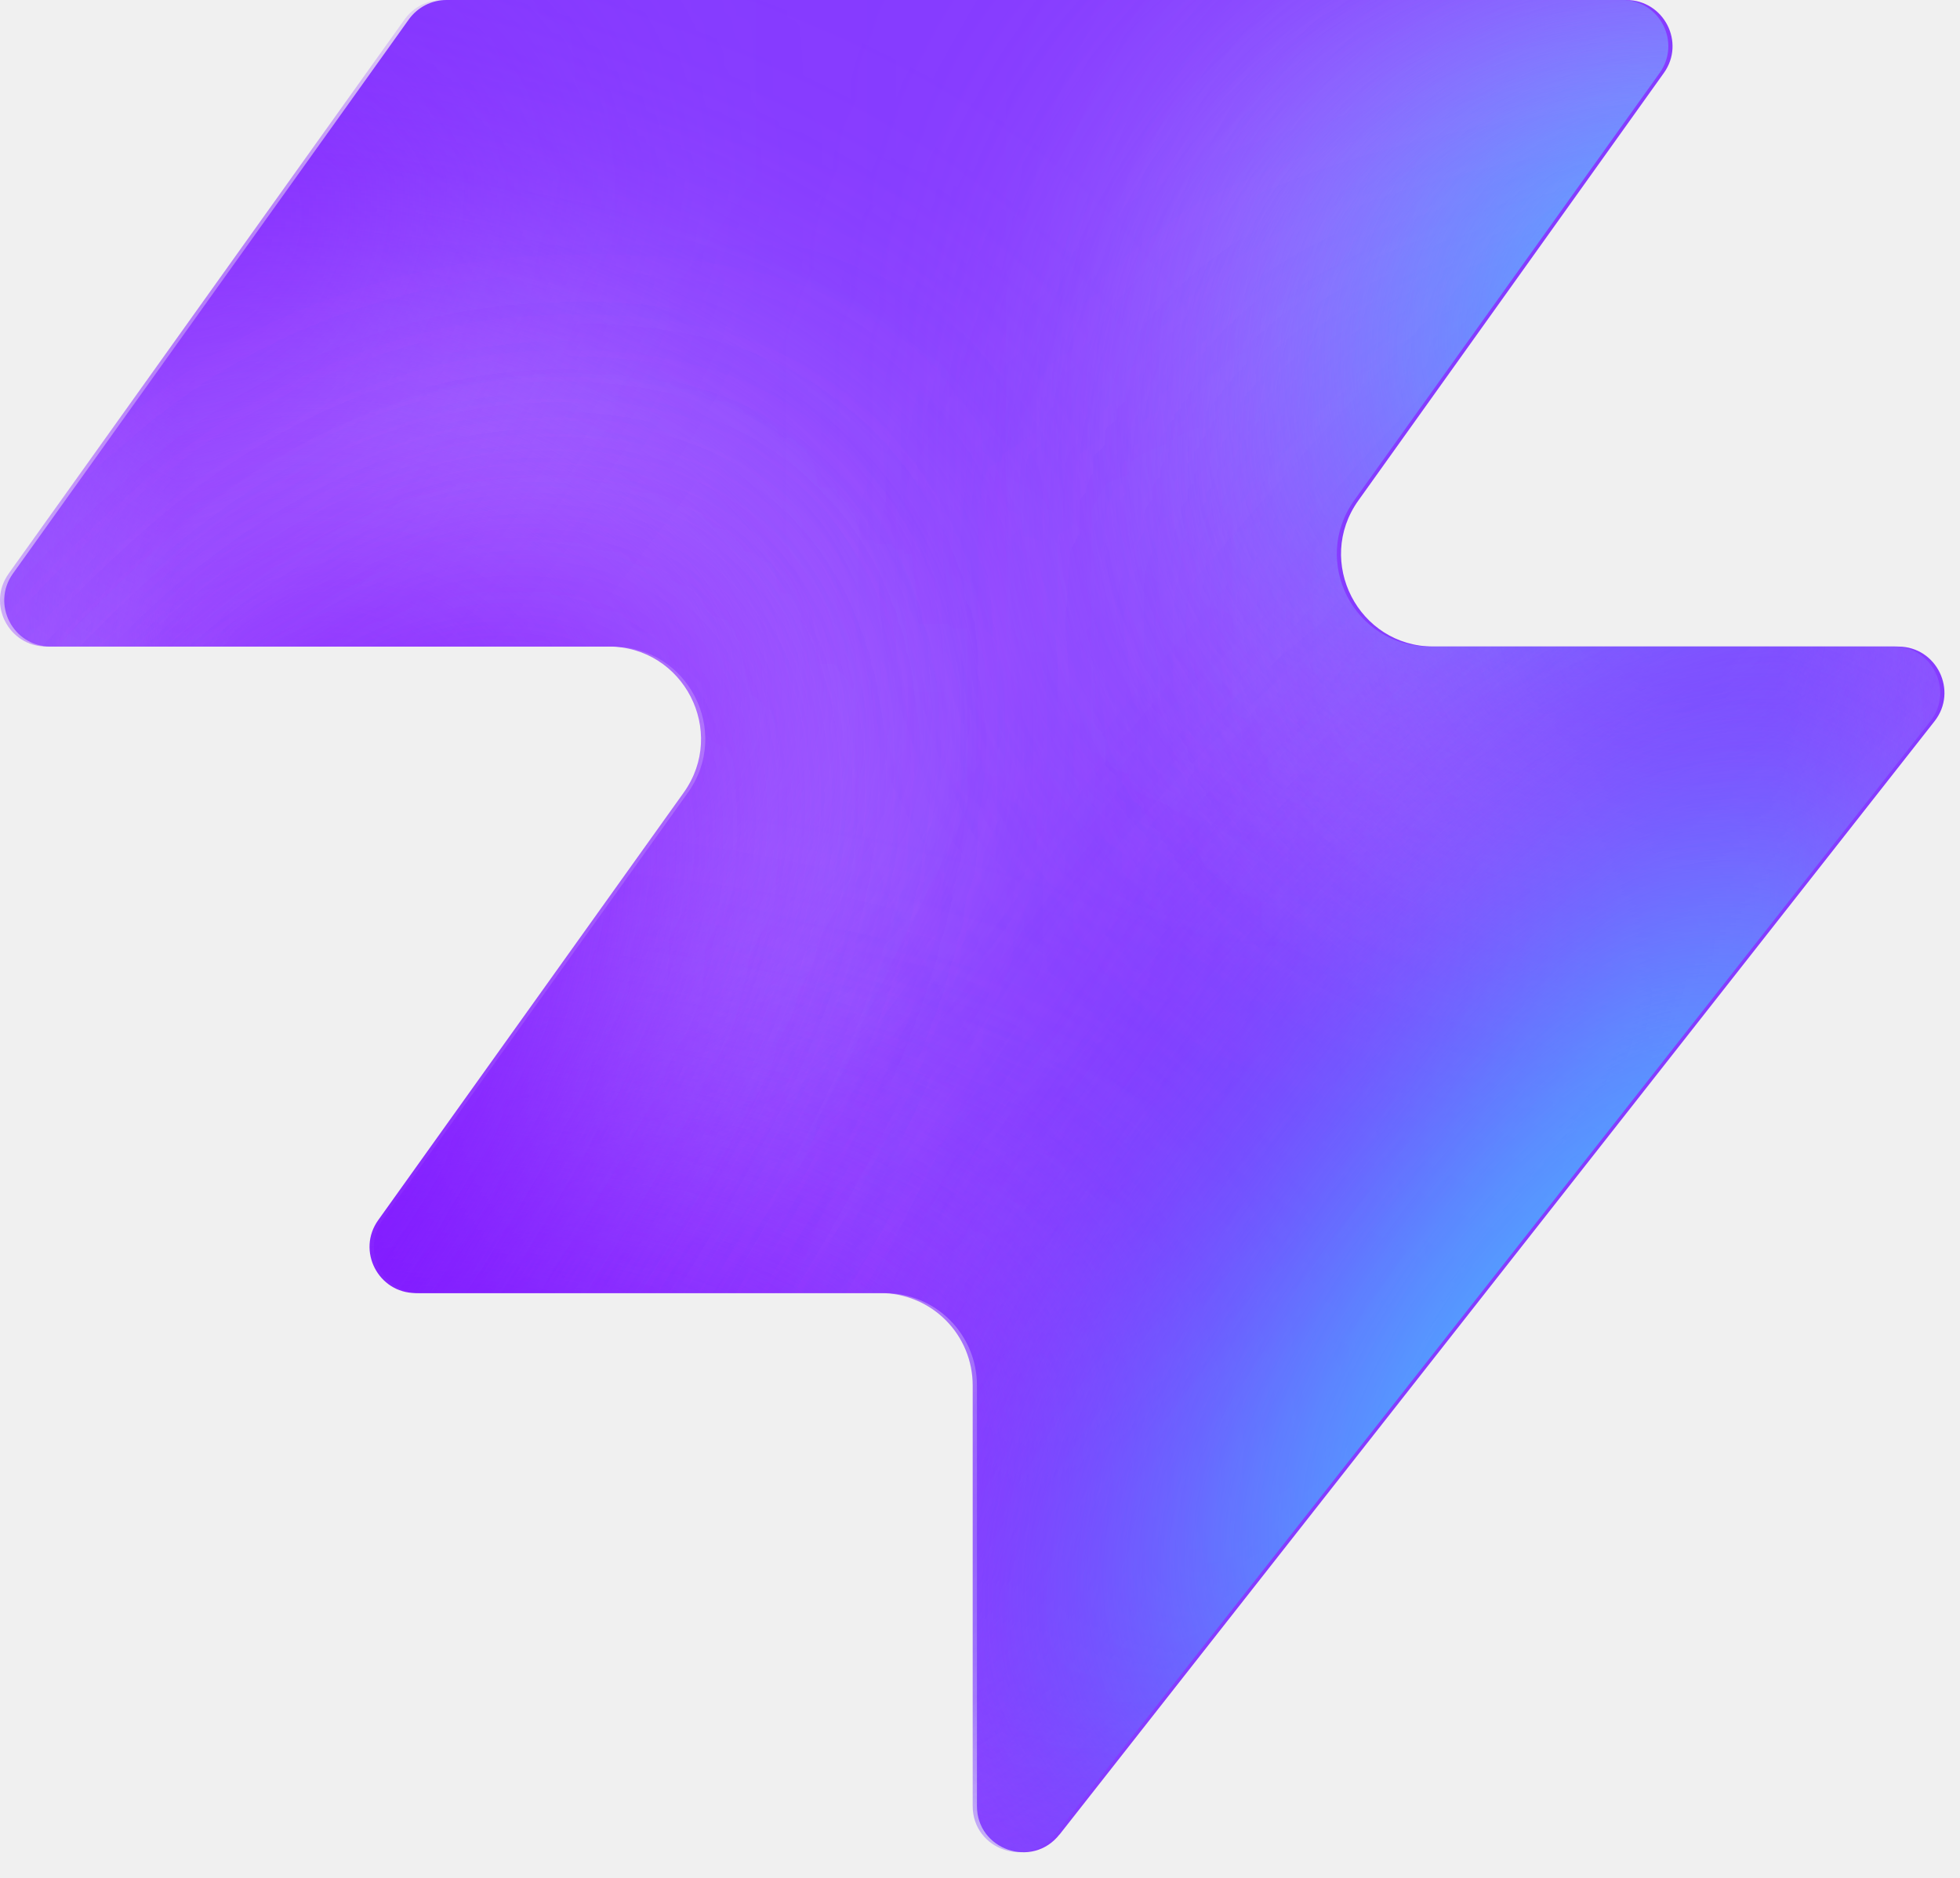
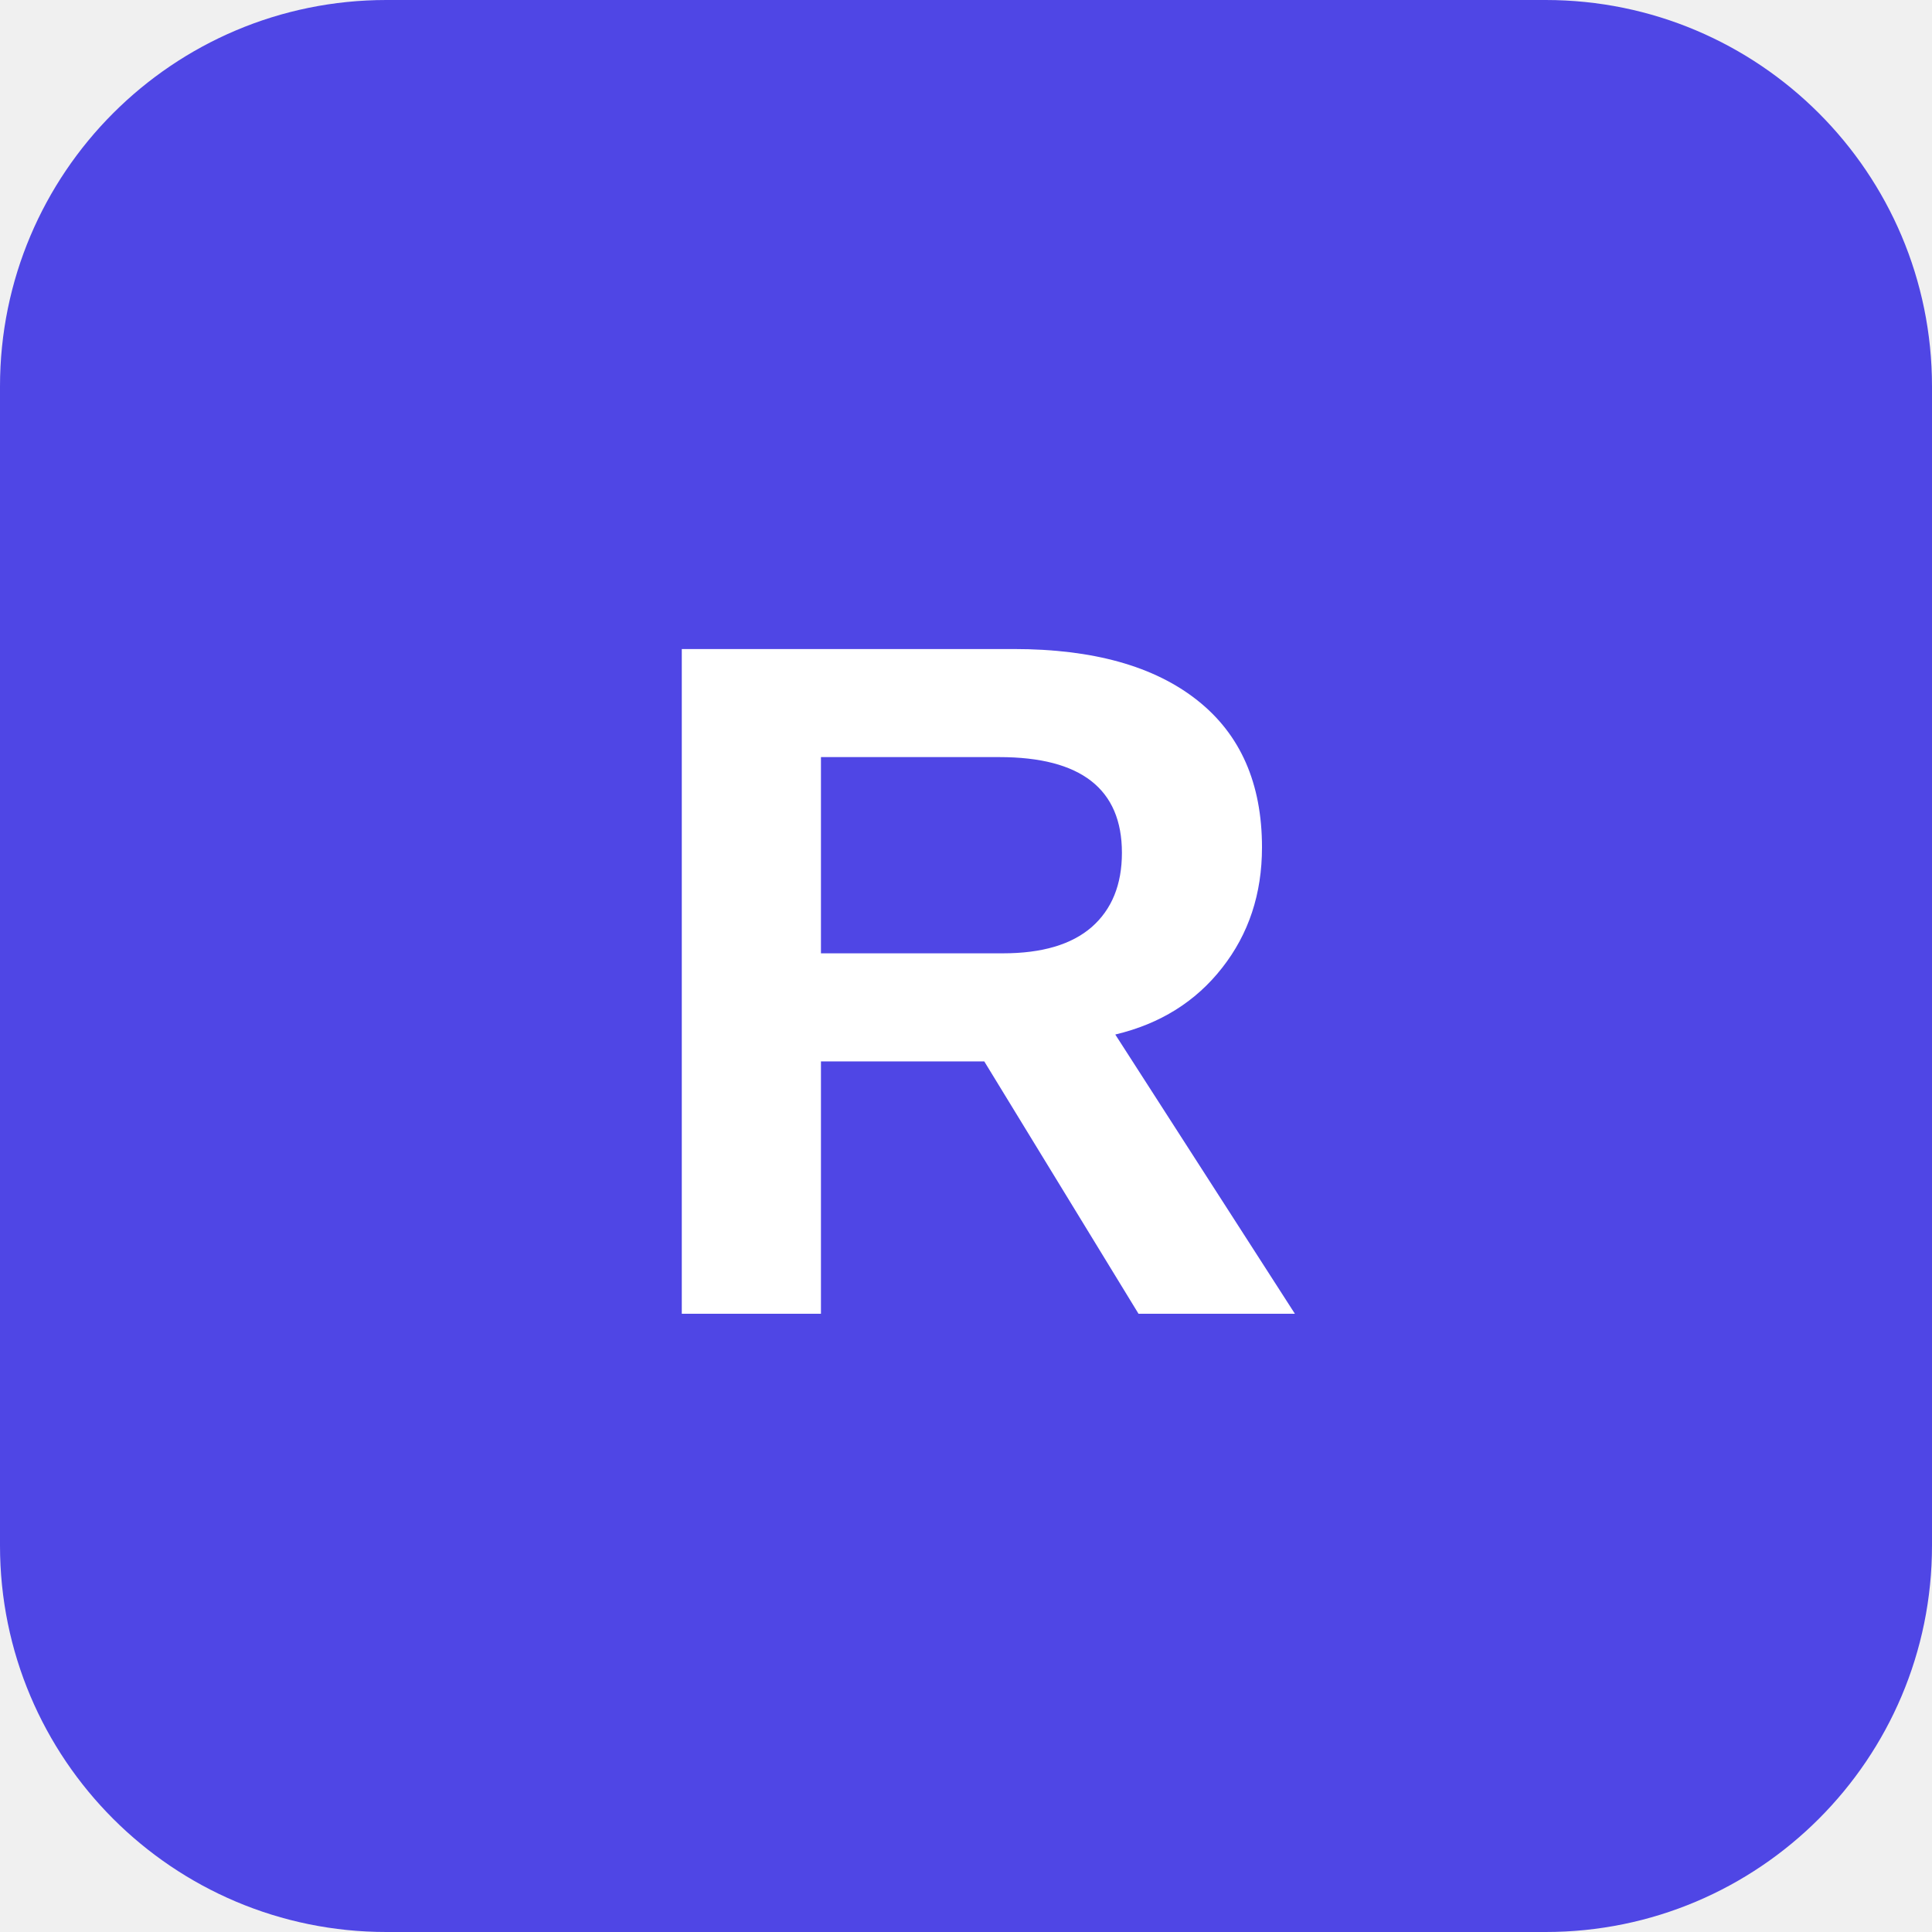
- <svg xmlns="http://www.w3.org/2000/svg" width="48" height="46" fill="none" viewBox="0 0 48 46">
-   <path fill="#863bff" d="M25.946 44.938c-.664.845-2.021.375-2.021-.698V33.937a2.26 2.26 0 0 0-2.262-2.262H10.287c-.92 0-1.456-1.04-.92-1.788l7.48-10.471c1.07-1.497 0-3.578-1.842-3.578H1.237c-.92 0-1.456-1.04-.92-1.788L10.013.474c.214-.297.556-.474.92-.474h28.894c.92 0 1.456 1.04.92 1.788l-7.48 10.471c-1.07 1.498 0 3.579 1.842 3.579h11.377c.943 0 1.473 1.088.89 1.83L25.947 44.94z" style="fill:#863bff;fill:color(display-p3 .525 .23 1);fill-opacity:1" />
-   <mask id="a" width="48" height="46" x="0" y="0" maskUnits="userSpaceOnUse" style="mask-type:alpha">
-     <path fill="#000" d="M25.842 44.938c-.664.844-2.021.375-2.021-.698V33.937a2.26 2.26 0 0 0-2.262-2.262H10.183c-.92 0-1.456-1.04-.92-1.788l7.48-10.471c1.07-1.498 0-3.579-1.842-3.579H1.133c-.92 0-1.456-1.04-.92-1.787L9.91.473c.214-.297.556-.474.92-.474h28.894c.92 0 1.456 1.04.92 1.788l-7.48 10.471c-1.07 1.498 0 3.578 1.842 3.578h11.377c.943 0 1.473 1.088.89 1.832L25.843 44.94z" style="fill:#000;fill-opacity:1" />
-   </mask>
-   <g mask="url(#a)">
-     <g filter="url(#b)">
-       <ellipse cx="5.508" cy="14.704" fill="#ede6ff" rx="5.508" ry="14.704" style="fill:#ede6ff;fill:color(display-p3 .927 .903 1);fill-opacity:1" transform="matrix(.00324 1 1 -.00324 -4.47 31.516)" />
-     </g>
-     <g filter="url(#c)">
-       <ellipse cx="10.399" cy="29.851" fill="#ede6ff" rx="10.399" ry="29.851" style="fill:#ede6ff;fill:color(display-p3 .927 .903 1);fill-opacity:1" transform="matrix(.00324 1 1 -.00324 -39.328 7.883)" />
-     </g>
-     <g filter="url(#d)">
-       <ellipse cx="5.508" cy="30.487" fill="#7e14ff" rx="5.508" ry="30.487" style="fill:#7e14ff;fill:color(display-p3 .492 .077 1);fill-opacity:1" transform="rotate(89.814 -25.913 -14.639)scale(1 -1)" />
-     </g>
-     <g filter="url(#e)">
-       <ellipse cx="5.508" cy="30.599" fill="#7e14ff" rx="5.508" ry="30.599" style="fill:#7e14ff;fill:color(display-p3 .492 .077 1);fill-opacity:1" transform="rotate(89.814 -32.644 -3.334)scale(1 -1)" />
-     </g>
-     <g filter="url(#f)">
-       <ellipse cx="5.508" cy="30.599" fill="#7e14ff" rx="5.508" ry="30.599" style="fill:#7e14ff;fill:color(display-p3 .492 .077 1);fill-opacity:1" transform="matrix(.00324 1 1 -.00324 -34.34 30.47)" />
-     </g>
-     <g filter="url(#g)">
-       <ellipse cx="14.072" cy="22.078" fill="#ede6ff" rx="14.072" ry="22.078" style="fill:#ede6ff;fill:color(display-p3 .927 .903 1);fill-opacity:1" transform="rotate(93.35 24.506 48.493)scale(-1 1)" />
-     </g>
-     <g filter="url(#h)">
-       <ellipse cx="3.47" cy="21.501" fill="#7e14ff" rx="3.47" ry="21.501" style="fill:#7e14ff;fill:color(display-p3 .492 .077 1);fill-opacity:1" transform="rotate(89.009 28.708 47.59)scale(-1 1)" />
-     </g>
-     <g filter="url(#i)">
-       <ellipse cx="3.47" cy="21.501" fill="#7e14ff" rx="3.47" ry="21.501" style="fill:#7e14ff;fill:color(display-p3 .492 .077 1);fill-opacity:1" transform="rotate(89.009 28.708 47.59)scale(-1 1)" />
-     </g>
-     <g filter="url(#j)">
-       <ellipse cx=".387" cy="8.972" fill="#7e14ff" rx="4.407" ry="29.108" style="fill:#7e14ff;fill:color(display-p3 .492 .077 1);fill-opacity:1" transform="rotate(39.51 .387 8.972)" />
-     </g>
-     <g filter="url(#k)">
-       <ellipse cx="47.523" cy="-6.092" fill="#7e14ff" rx="4.407" ry="29.108" style="fill:#7e14ff;fill:color(display-p3 .492 .077 1);fill-opacity:1" transform="rotate(37.892 47.523 -6.092)" />
-     </g>
-     <g filter="url(#l)">
-       <ellipse cx="41.412" cy="6.333" fill="#47bfff" rx="5.971" ry="9.665" style="fill:#47bfff;fill:color(display-p3 .28 .748 1);fill-opacity:1" transform="rotate(37.892 41.412 6.333)" />
-     </g>
-     <g filter="url(#m)">
-       <ellipse cx="-1.879" cy="38.332" fill="#7e14ff" rx="4.407" ry="29.108" style="fill:#7e14ff;fill:color(display-p3 .492 .077 1);fill-opacity:1" transform="rotate(37.892 -1.88 38.332)" />
-     </g>
-     <g filter="url(#n)">
-       <ellipse cx="-1.879" cy="38.332" fill="#7e14ff" rx="4.407" ry="29.108" style="fill:#7e14ff;fill:color(display-p3 .492 .077 1);fill-opacity:1" transform="rotate(37.892 -1.88 38.332)" />
-     </g>
-     <g filter="url(#o)">
-       <ellipse cx="35.651" cy="29.907" fill="#7e14ff" rx="4.407" ry="29.108" style="fill:#7e14ff;fill:color(display-p3 .492 .077 1);fill-opacity:1" transform="rotate(37.892 35.651 29.907)" />
-     </g>
-     <g filter="url(#p)">
-       <ellipse cx="38.418" cy="32.4" fill="#47bfff" rx="5.971" ry="15.297" style="fill:#47bfff;fill:color(display-p3 .28 .748 1);fill-opacity:1" transform="rotate(37.892 38.418 32.4)" />
-     </g>
-   </g>
-   <defs>
-     <filter id="b" width="60.045" height="41.654" x="-19.77" y="16.149" color-interpolation-filters="sRGB" filterUnits="userSpaceOnUse">
-       <feFlood flood-opacity="0" result="BackgroundImageFix" />
-       <feBlend in="SourceGraphic" in2="BackgroundImageFix" result="shape" />
-       <feGaussianBlur result="effect1_foregroundBlur_2002_17158" stdDeviation="7.659" />
-     </filter>
-     <filter id="c" width="90.34" height="51.437" x="-54.613" y="-7.533" color-interpolation-filters="sRGB" filterUnits="userSpaceOnUse">
-       <feFlood flood-opacity="0" result="BackgroundImageFix" />
-       <feBlend in="SourceGraphic" in2="BackgroundImageFix" result="shape" />
-       <feGaussianBlur result="effect1_foregroundBlur_2002_17158" stdDeviation="7.659" />
-     </filter>
-     <filter id="d" width="79.355" height="29.4" x="-49.64" y="2.03" color-interpolation-filters="sRGB" filterUnits="userSpaceOnUse">
-       <feFlood flood-opacity="0" result="BackgroundImageFix" />
-       <feBlend in="SourceGraphic" in2="BackgroundImageFix" result="shape" />
-       <feGaussianBlur result="effect1_foregroundBlur_2002_17158" stdDeviation="4.596" />
-     </filter>
-     <filter id="e" width="79.579" height="29.4" x="-45.045" y="20.029" color-interpolation-filters="sRGB" filterUnits="userSpaceOnUse">
-       <feFlood flood-opacity="0" result="BackgroundImageFix" />
-       <feBlend in="SourceGraphic" in2="BackgroundImageFix" result="shape" />
-       <feGaussianBlur result="effect1_foregroundBlur_2002_17158" stdDeviation="4.596" />
-     </filter>
-     <filter id="f" width="79.579" height="29.4" x="-43.513" y="21.178" color-interpolation-filters="sRGB" filterUnits="userSpaceOnUse">
-       <feFlood flood-opacity="0" result="BackgroundImageFix" />
-       <feBlend in="SourceGraphic" in2="BackgroundImageFix" result="shape" />
-       <feGaussianBlur result="effect1_foregroundBlur_2002_17158" stdDeviation="4.596" />
-     </filter>
-     <filter id="g" width="74.749" height="58.852" x="15.756" y="-17.901" color-interpolation-filters="sRGB" filterUnits="userSpaceOnUse">
-       <feFlood flood-opacity="0" result="BackgroundImageFix" />
-       <feBlend in="SourceGraphic" in2="BackgroundImageFix" result="shape" />
-       <feGaussianBlur result="effect1_foregroundBlur_2002_17158" stdDeviation="7.659" />
-     </filter>
-     <filter id="h" width="61.377" height="25.362" x="23.548" y="2.284" color-interpolation-filters="sRGB" filterUnits="userSpaceOnUse">
-       <feFlood flood-opacity="0" result="BackgroundImageFix" />
-       <feBlend in="SourceGraphic" in2="BackgroundImageFix" result="shape" />
-       <feGaussianBlur result="effect1_foregroundBlur_2002_17158" stdDeviation="4.596" />
-     </filter>
-     <filter id="i" width="61.377" height="25.362" x="23.548" y="2.284" color-interpolation-filters="sRGB" filterUnits="userSpaceOnUse">
-       <feFlood flood-opacity="0" result="BackgroundImageFix" />
-       <feBlend in="SourceGraphic" in2="BackgroundImageFix" result="shape" />
-       <feGaussianBlur result="effect1_foregroundBlur_2002_17158" stdDeviation="4.596" />
-     </filter>
-     <filter id="j" width="56.045" height="63.649" x="-27.636" y="-22.853" color-interpolation-filters="sRGB" filterUnits="userSpaceOnUse">
-       <feFlood flood-opacity="0" result="BackgroundImageFix" />
-       <feBlend in="SourceGraphic" in2="BackgroundImageFix" result="shape" />
-       <feGaussianBlur result="effect1_foregroundBlur_2002_17158" stdDeviation="4.596" />
-     </filter>
-     <filter id="k" width="54.814" height="64.646" x="20.116" y="-38.415" color-interpolation-filters="sRGB" filterUnits="userSpaceOnUse">
-       <feFlood flood-opacity="0" result="BackgroundImageFix" />
-       <feBlend in="SourceGraphic" in2="BackgroundImageFix" result="shape" />
-       <feGaussianBlur result="effect1_foregroundBlur_2002_17158" stdDeviation="4.596" />
-     </filter>
-     <filter id="l" width="33.541" height="35.313" x="24.641" y="-11.323" color-interpolation-filters="sRGB" filterUnits="userSpaceOnUse">
-       <feFlood flood-opacity="0" result="BackgroundImageFix" />
-       <feBlend in="SourceGraphic" in2="BackgroundImageFix" result="shape" />
-       <feGaussianBlur result="effect1_foregroundBlur_2002_17158" stdDeviation="4.596" />
-     </filter>
-     <filter id="m" width="54.814" height="64.646" x="-29.286" y="6.009" color-interpolation-filters="sRGB" filterUnits="userSpaceOnUse">
-       <feFlood flood-opacity="0" result="BackgroundImageFix" />
-       <feBlend in="SourceGraphic" in2="BackgroundImageFix" result="shape" />
-       <feGaussianBlur result="effect1_foregroundBlur_2002_17158" stdDeviation="4.596" />
-     </filter>
-     <filter id="n" width="54.814" height="64.646" x="-29.286" y="6.009" color-interpolation-filters="sRGB" filterUnits="userSpaceOnUse">
-       <feFlood flood-opacity="0" result="BackgroundImageFix" />
-       <feBlend in="SourceGraphic" in2="BackgroundImageFix" result="shape" />
-       <feGaussianBlur result="effect1_foregroundBlur_2002_17158" stdDeviation="4.596" />
-     </filter>
-     <filter id="o" width="54.814" height="64.646" x="8.244" y="-2.416" color-interpolation-filters="sRGB" filterUnits="userSpaceOnUse">
-       <feFlood flood-opacity="0" result="BackgroundImageFix" />
-       <feBlend in="SourceGraphic" in2="BackgroundImageFix" result="shape" />
-       <feGaussianBlur result="effect1_foregroundBlur_2002_17158" stdDeviation="4.596" />
-     </filter>
-     <filter id="p" width="39.409" height="43.623" x="18.713" y="10.588" color-interpolation-filters="sRGB" filterUnits="userSpaceOnUse">
-       <feFlood flood-opacity="0" result="BackgroundImageFix" />
-       <feBlend in="SourceGraphic" in2="BackgroundImageFix" result="shape" />
-       <feGaussianBlur result="effect1_foregroundBlur_2002_17158" stdDeviation="4.596" />
-     </filter>
-   </defs>
+ <svg xmlns="http://www.w3.org/2000/svg" viewBox="0 0 100 100">
+   <rect width="100" height="100" rx="20" fill="#4F46E5" />
+   <text x="50" y="68" text-anchor="middle" fill="white" font-size="50" font-family="Arial" font-weight="bold">R</text>
</svg>
